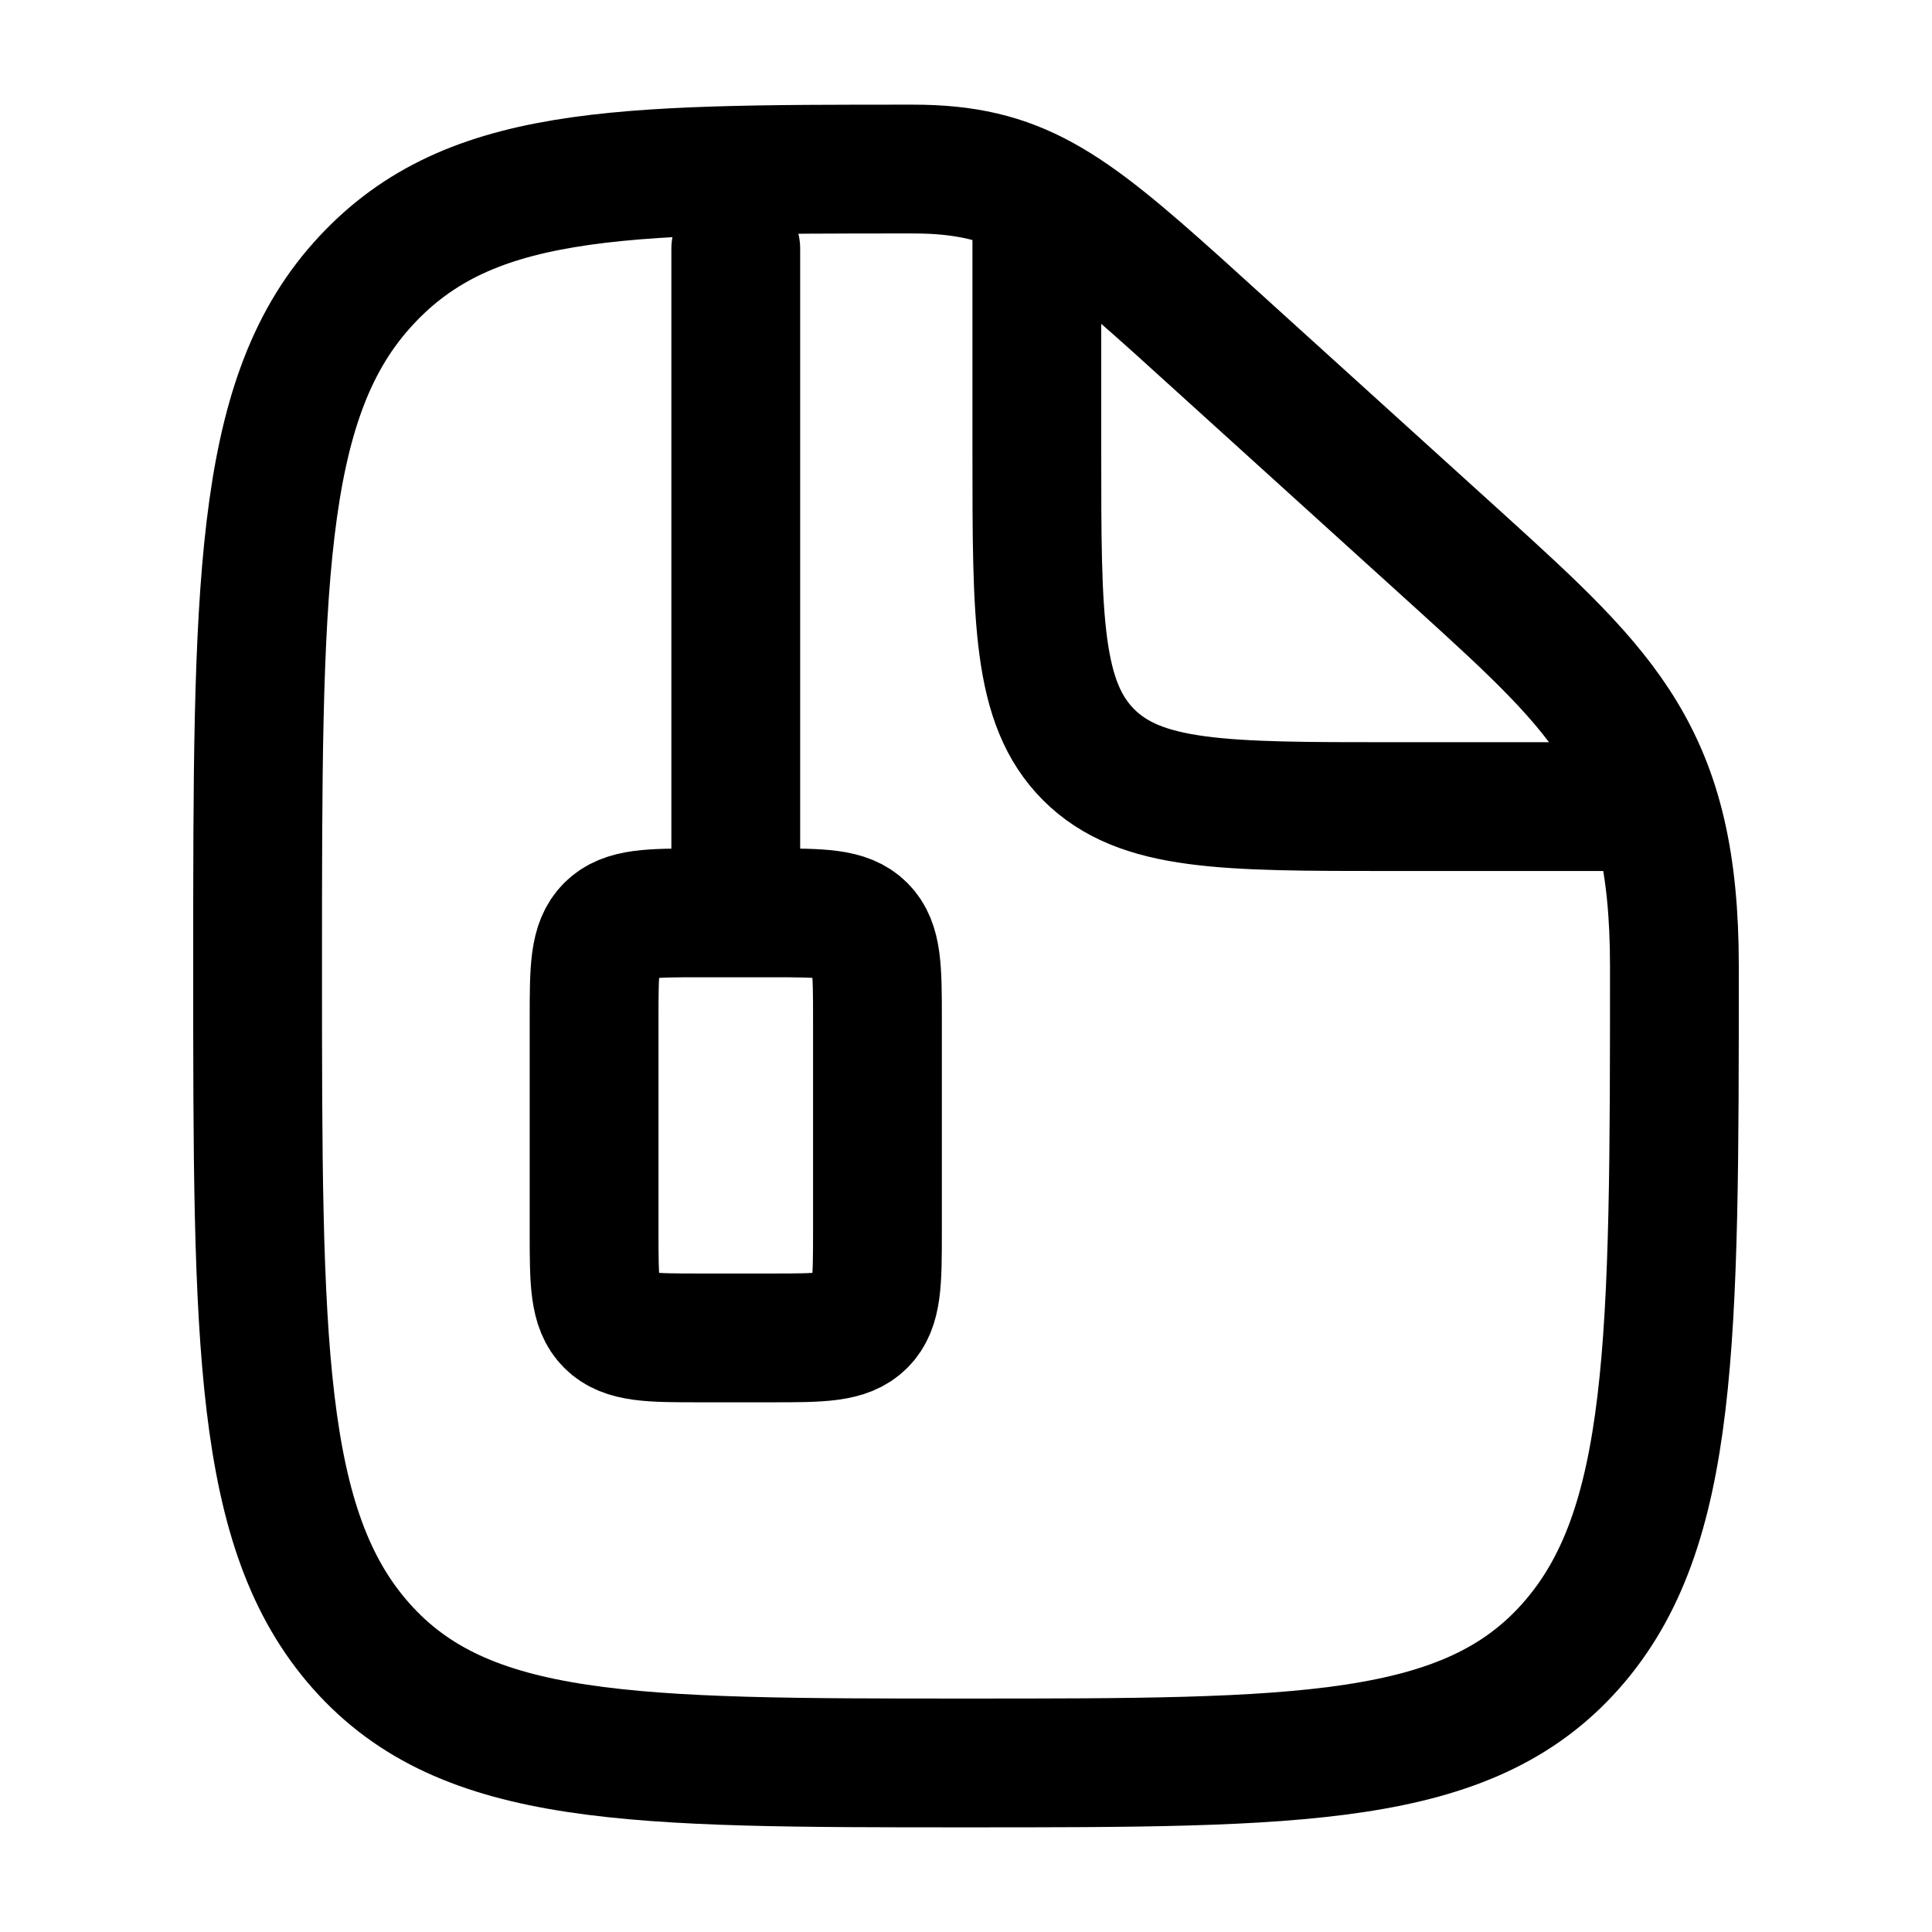
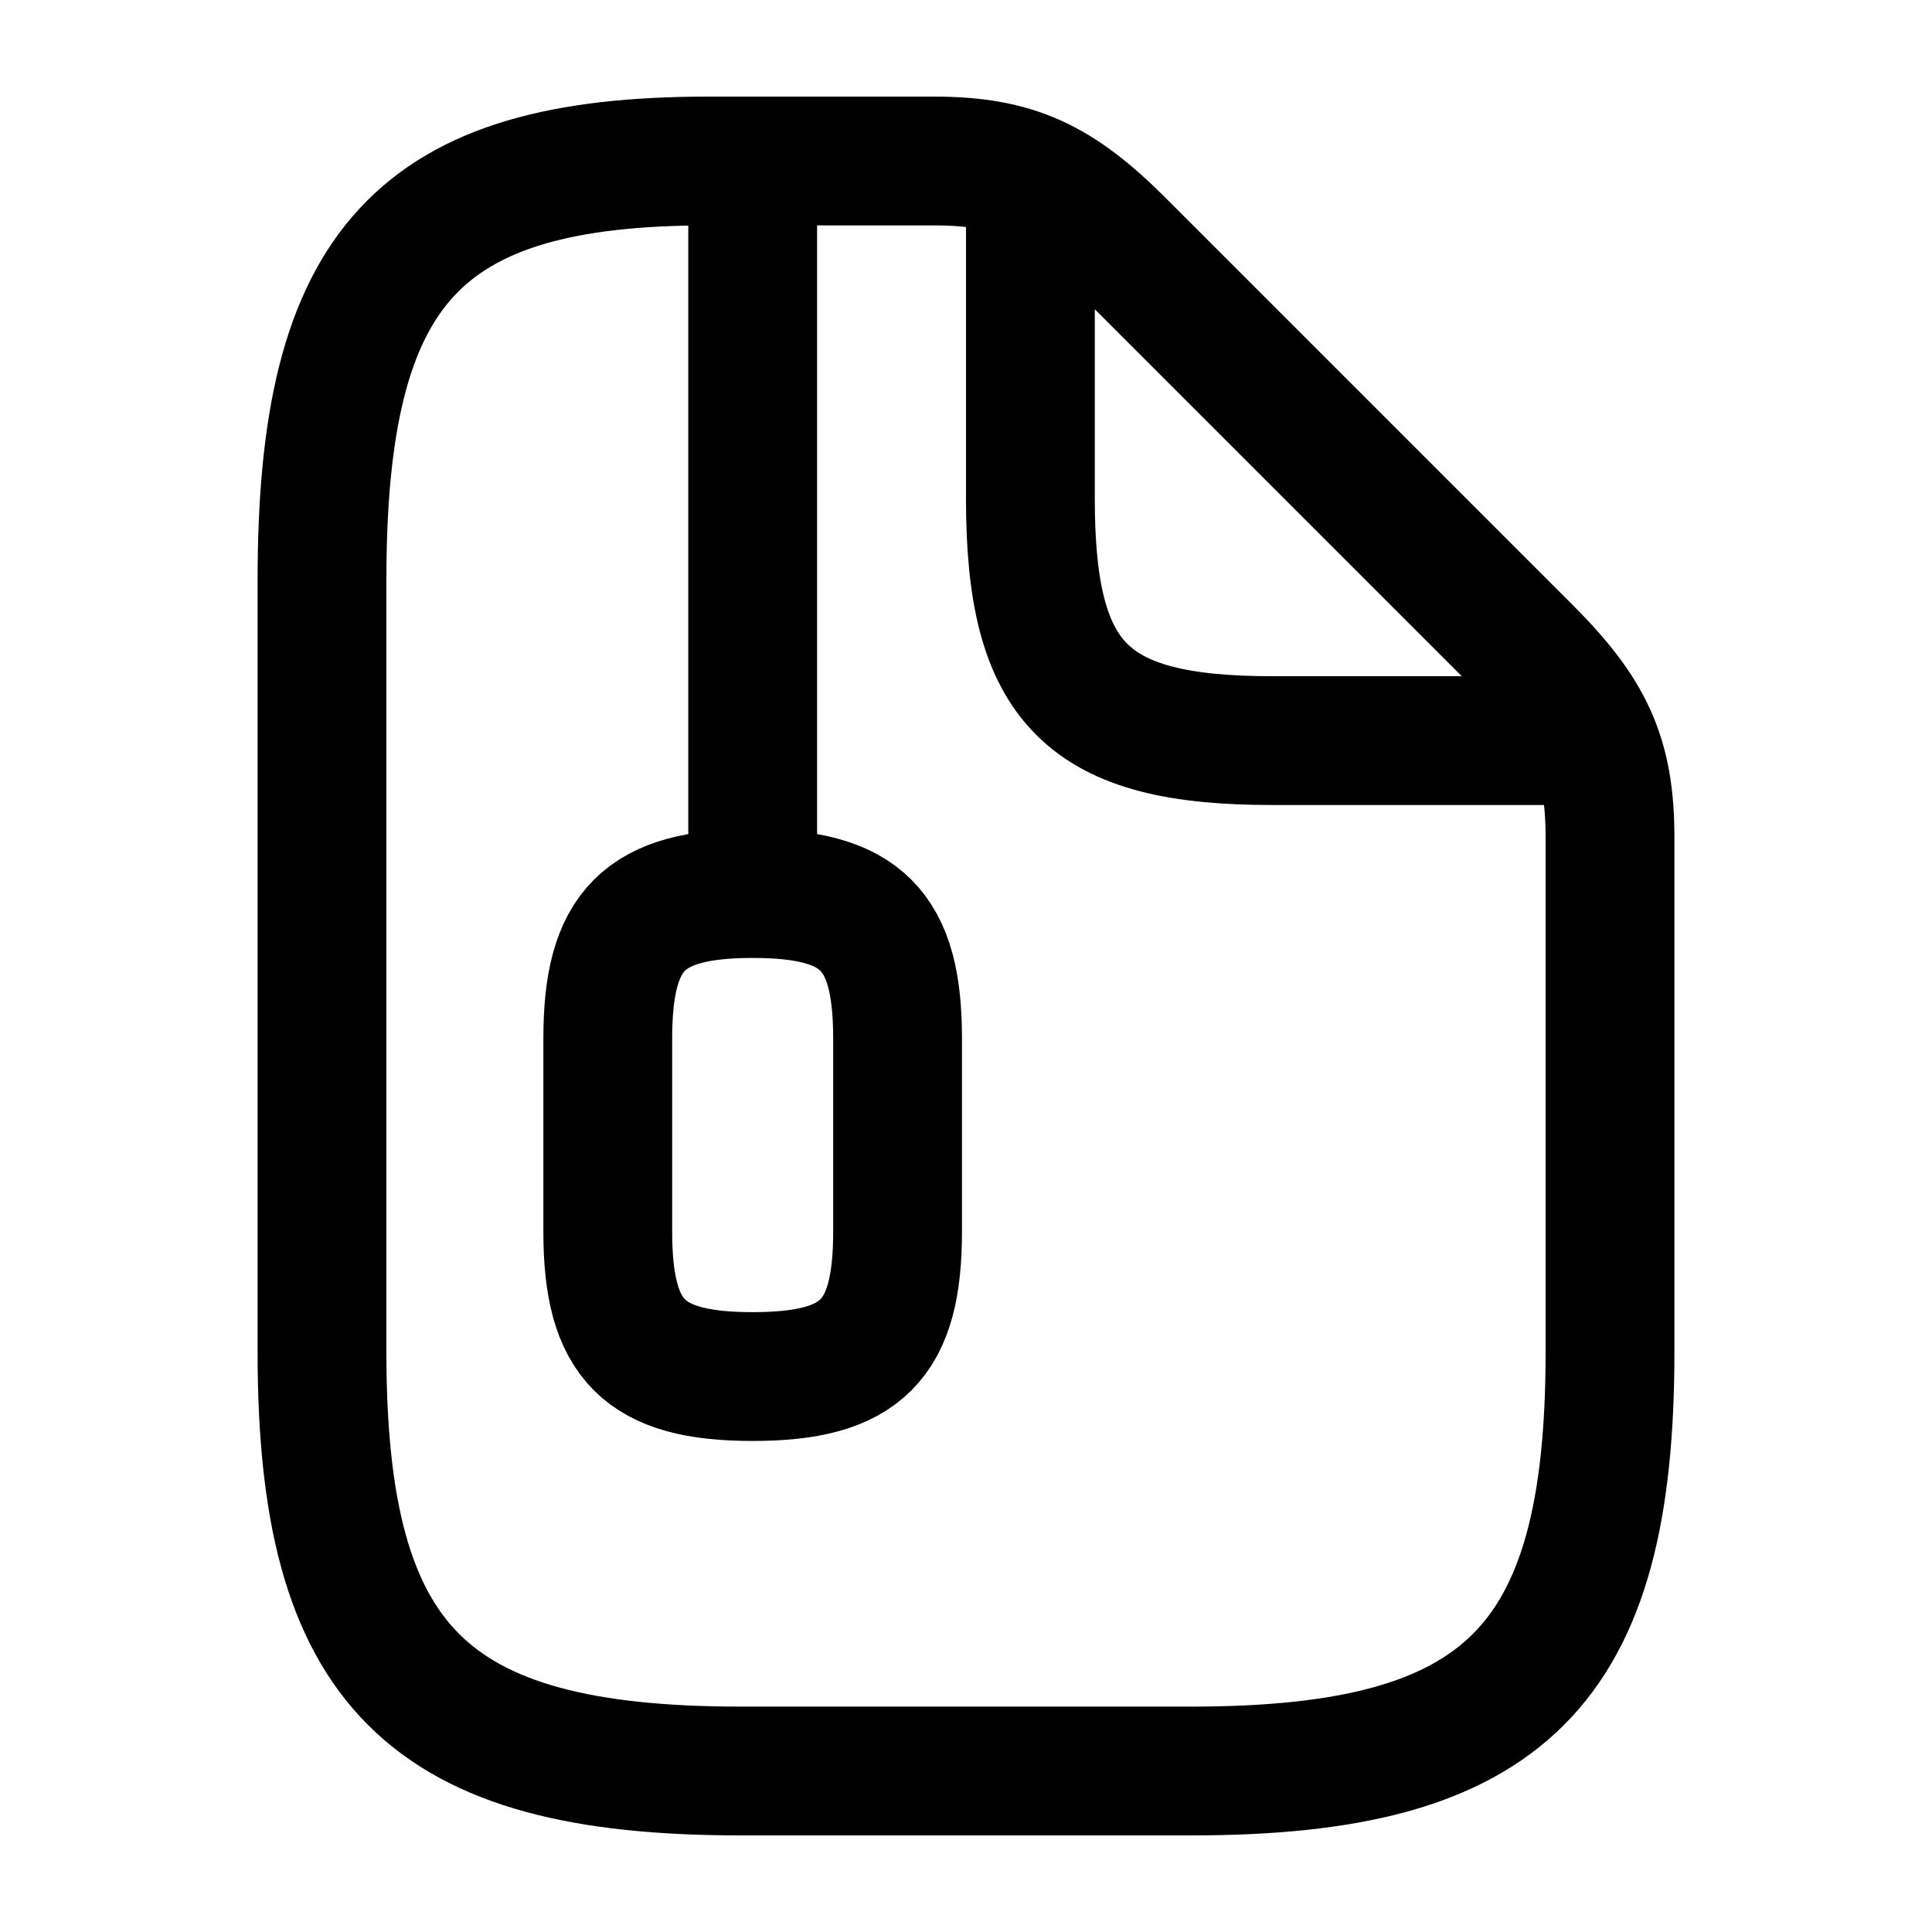
<svg viewBox="0 0 24 24" fill="none" stroke-width="1.6" stroke-linecap="round" stroke-linejoin="round">
-   <path d="M11.34 2.1C12.638 2.1 13.232 2.54 14.64 3.805L18.16 6.995C19.953 8.623 20.8 9.415 20.8 12C20.8 16.667 20.8 19 19.511 20.45C18.223 21.9 16.148 21.9 12 21.9C7.852 21.9 5.777 21.9 4.489 20.45C3.2 19 3.2 16.667 3.2 12C3.2 7.333 3.2 5 4.489 3.55C5.777 2.1 7.632 2.1 11.34 2.1ZM12.88 2.595V5.62C12.88 7.694 12.88 8.731 13.524 9.376C14.169 10.02 15.206 10.02 17.28 10.02H20.305M9.14 3.09V11.34M8.7 11.34H9.58C10.203 11.34 10.513 11.341 10.706 11.534C10.899 11.727 10.9 12.037 10.9 12.66V15.3C10.9 15.923 10.899 16.233 10.706 16.426C10.513 16.619 10.203 16.62 9.58 16.62H8.7C8.077 16.62 7.767 16.619 7.574 16.426C7.381 16.233 7.38 15.923 7.38 15.3V12.66C7.38 12.037 7.381 11.727 7.574 11.534C7.767 11.341 8.077 11.34 8.7 11.34Z" stroke="currentColor" />
+   <path d="M8.8 2H11.6C12.61 2 13.15 2.26 13.92 3.03L18.97 8.08C19.74 8.85 20 9.39 20 10.4V16.8C20 20.7 18.7 22 14.8 22H9.2C5.3 22 4 20.7 4 16.8V7.2C4 3.3 5.2 2 8.8 2ZM12.8 2.28V6.2C12.8 8.5 13.5 9.2 15.8 9.2H19.72M9.35 2.4L9.35 11.1M9.35 11.1C10.7 11.1 11.15 11.55 11.15 12.9L11.15 15.3C11.15 16.65 10.7 17.1 9.35 17.1C8 17.1 7.55 16.65 7.55 15.3L7.55 12.9C7.55 11.55 8 11.1 9.35 11.1Z" stroke="currentColor" />
</svg>
